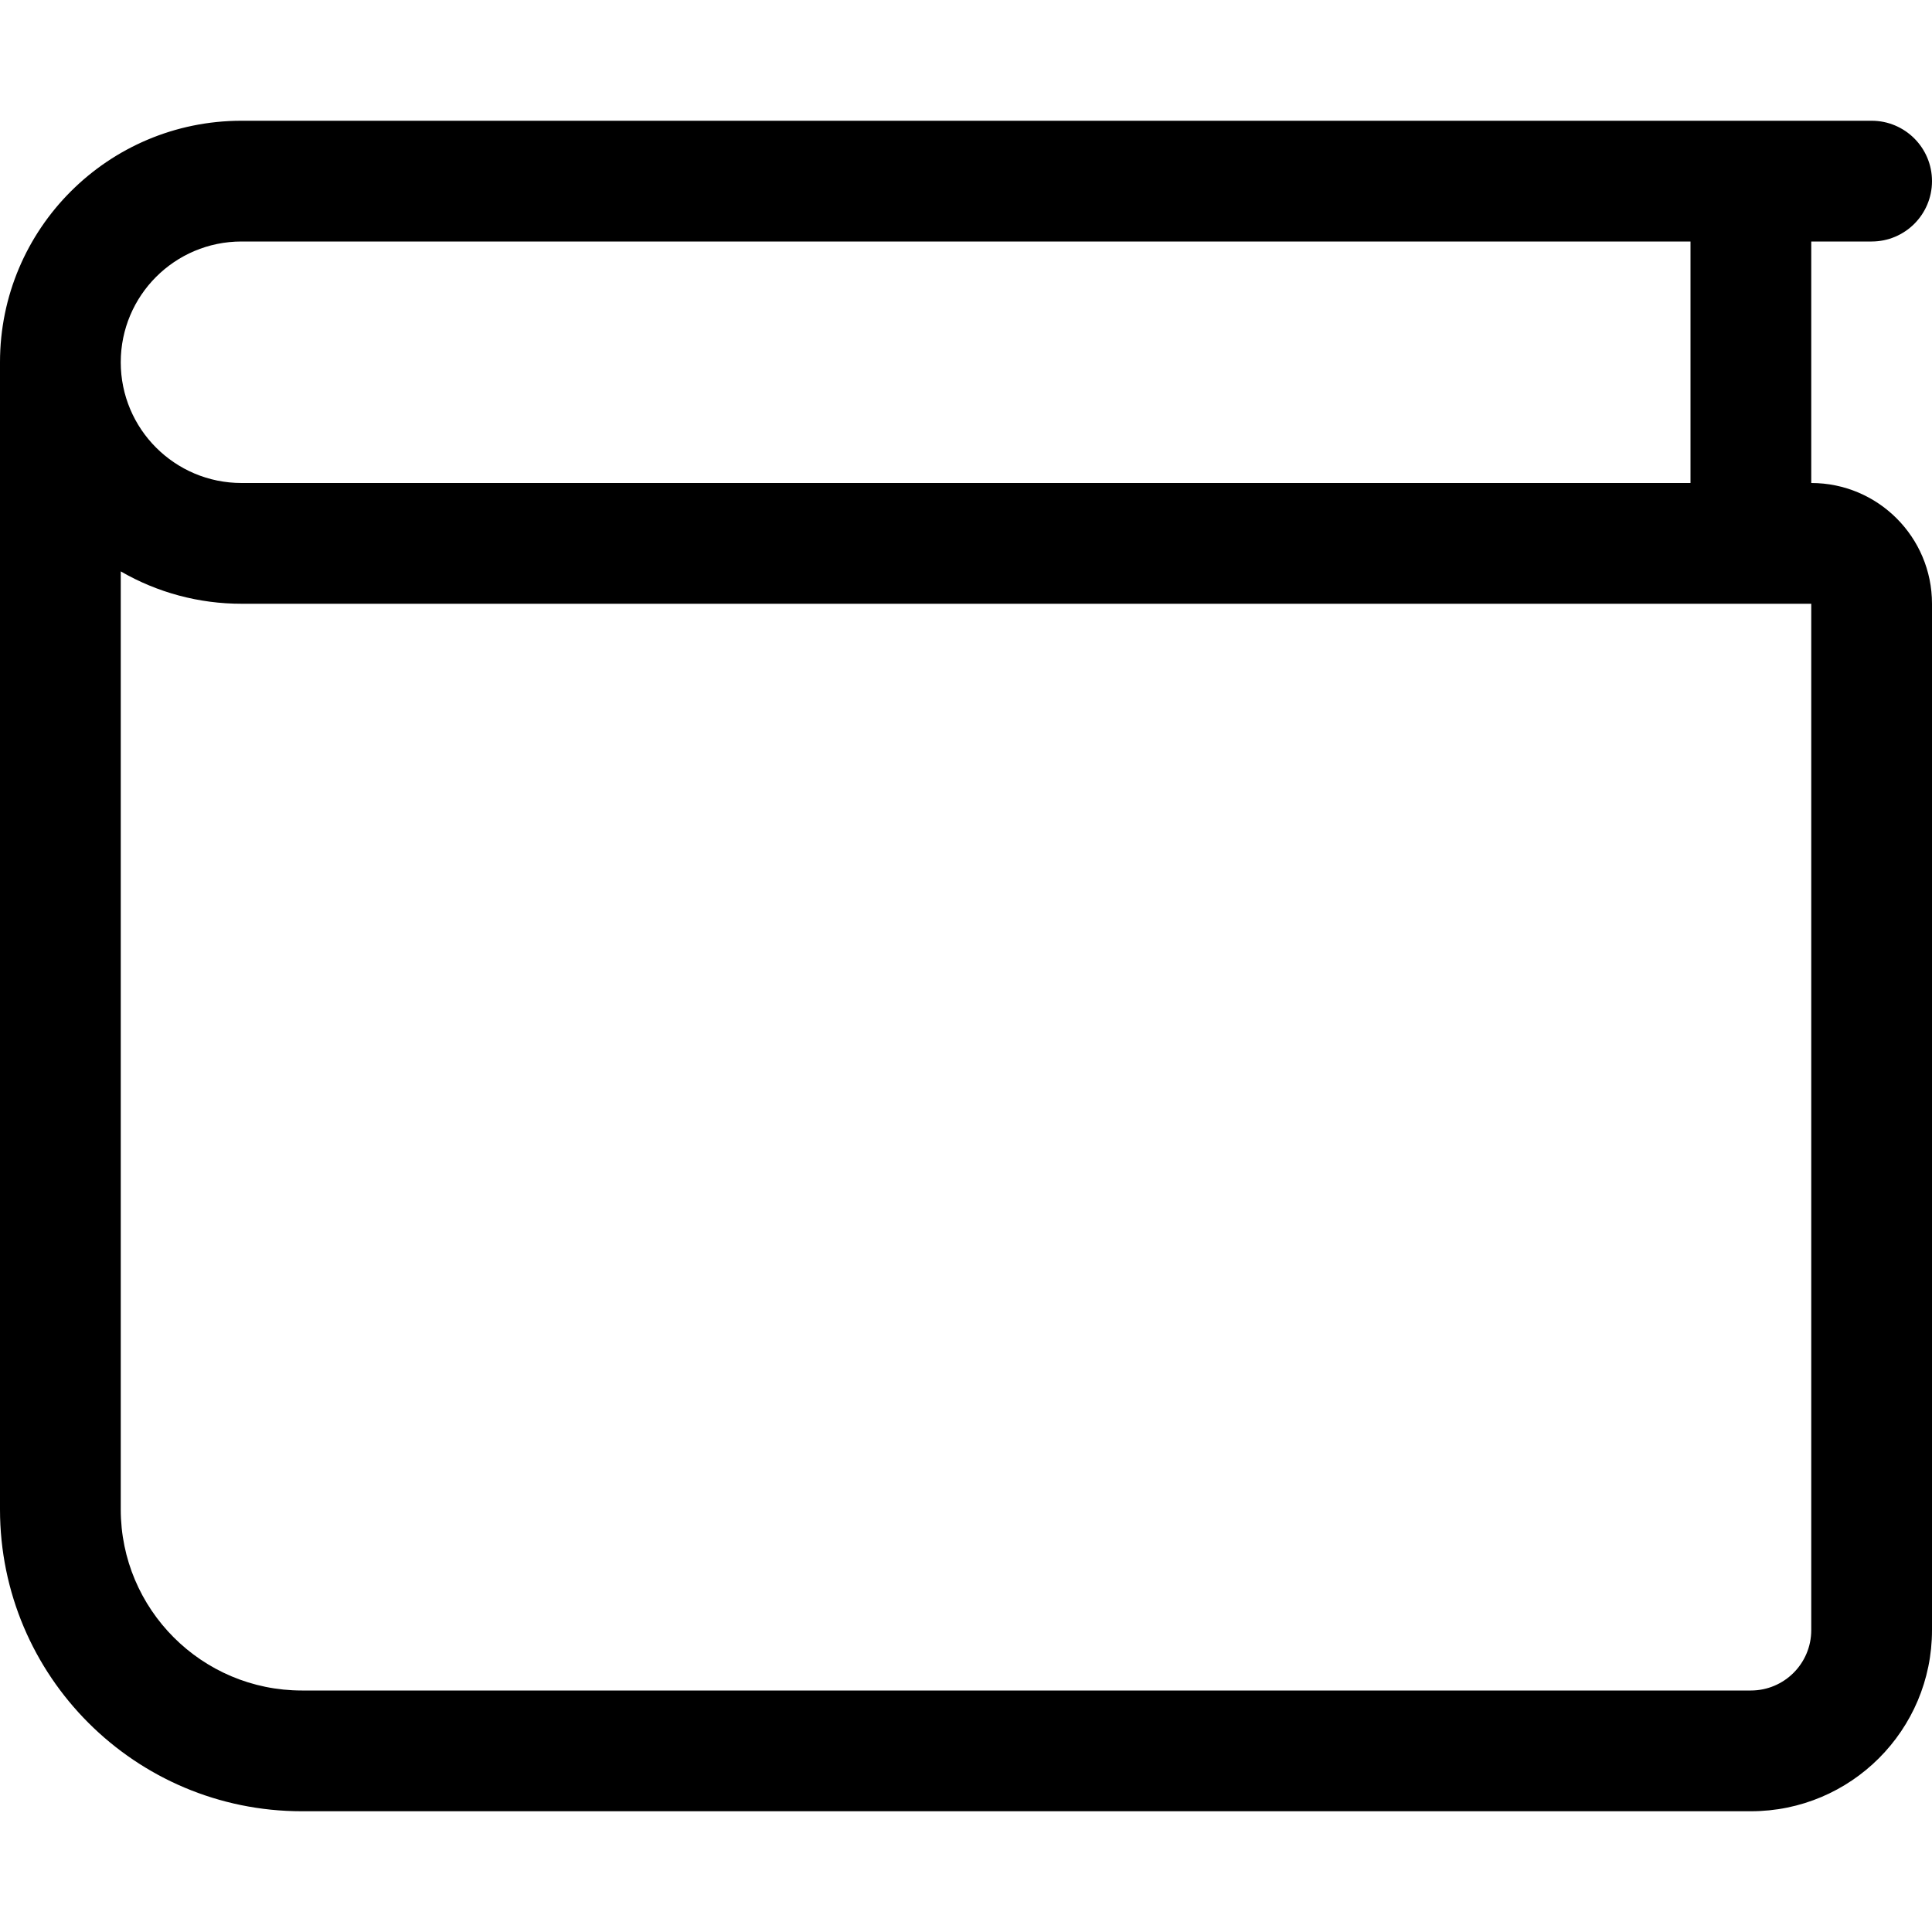
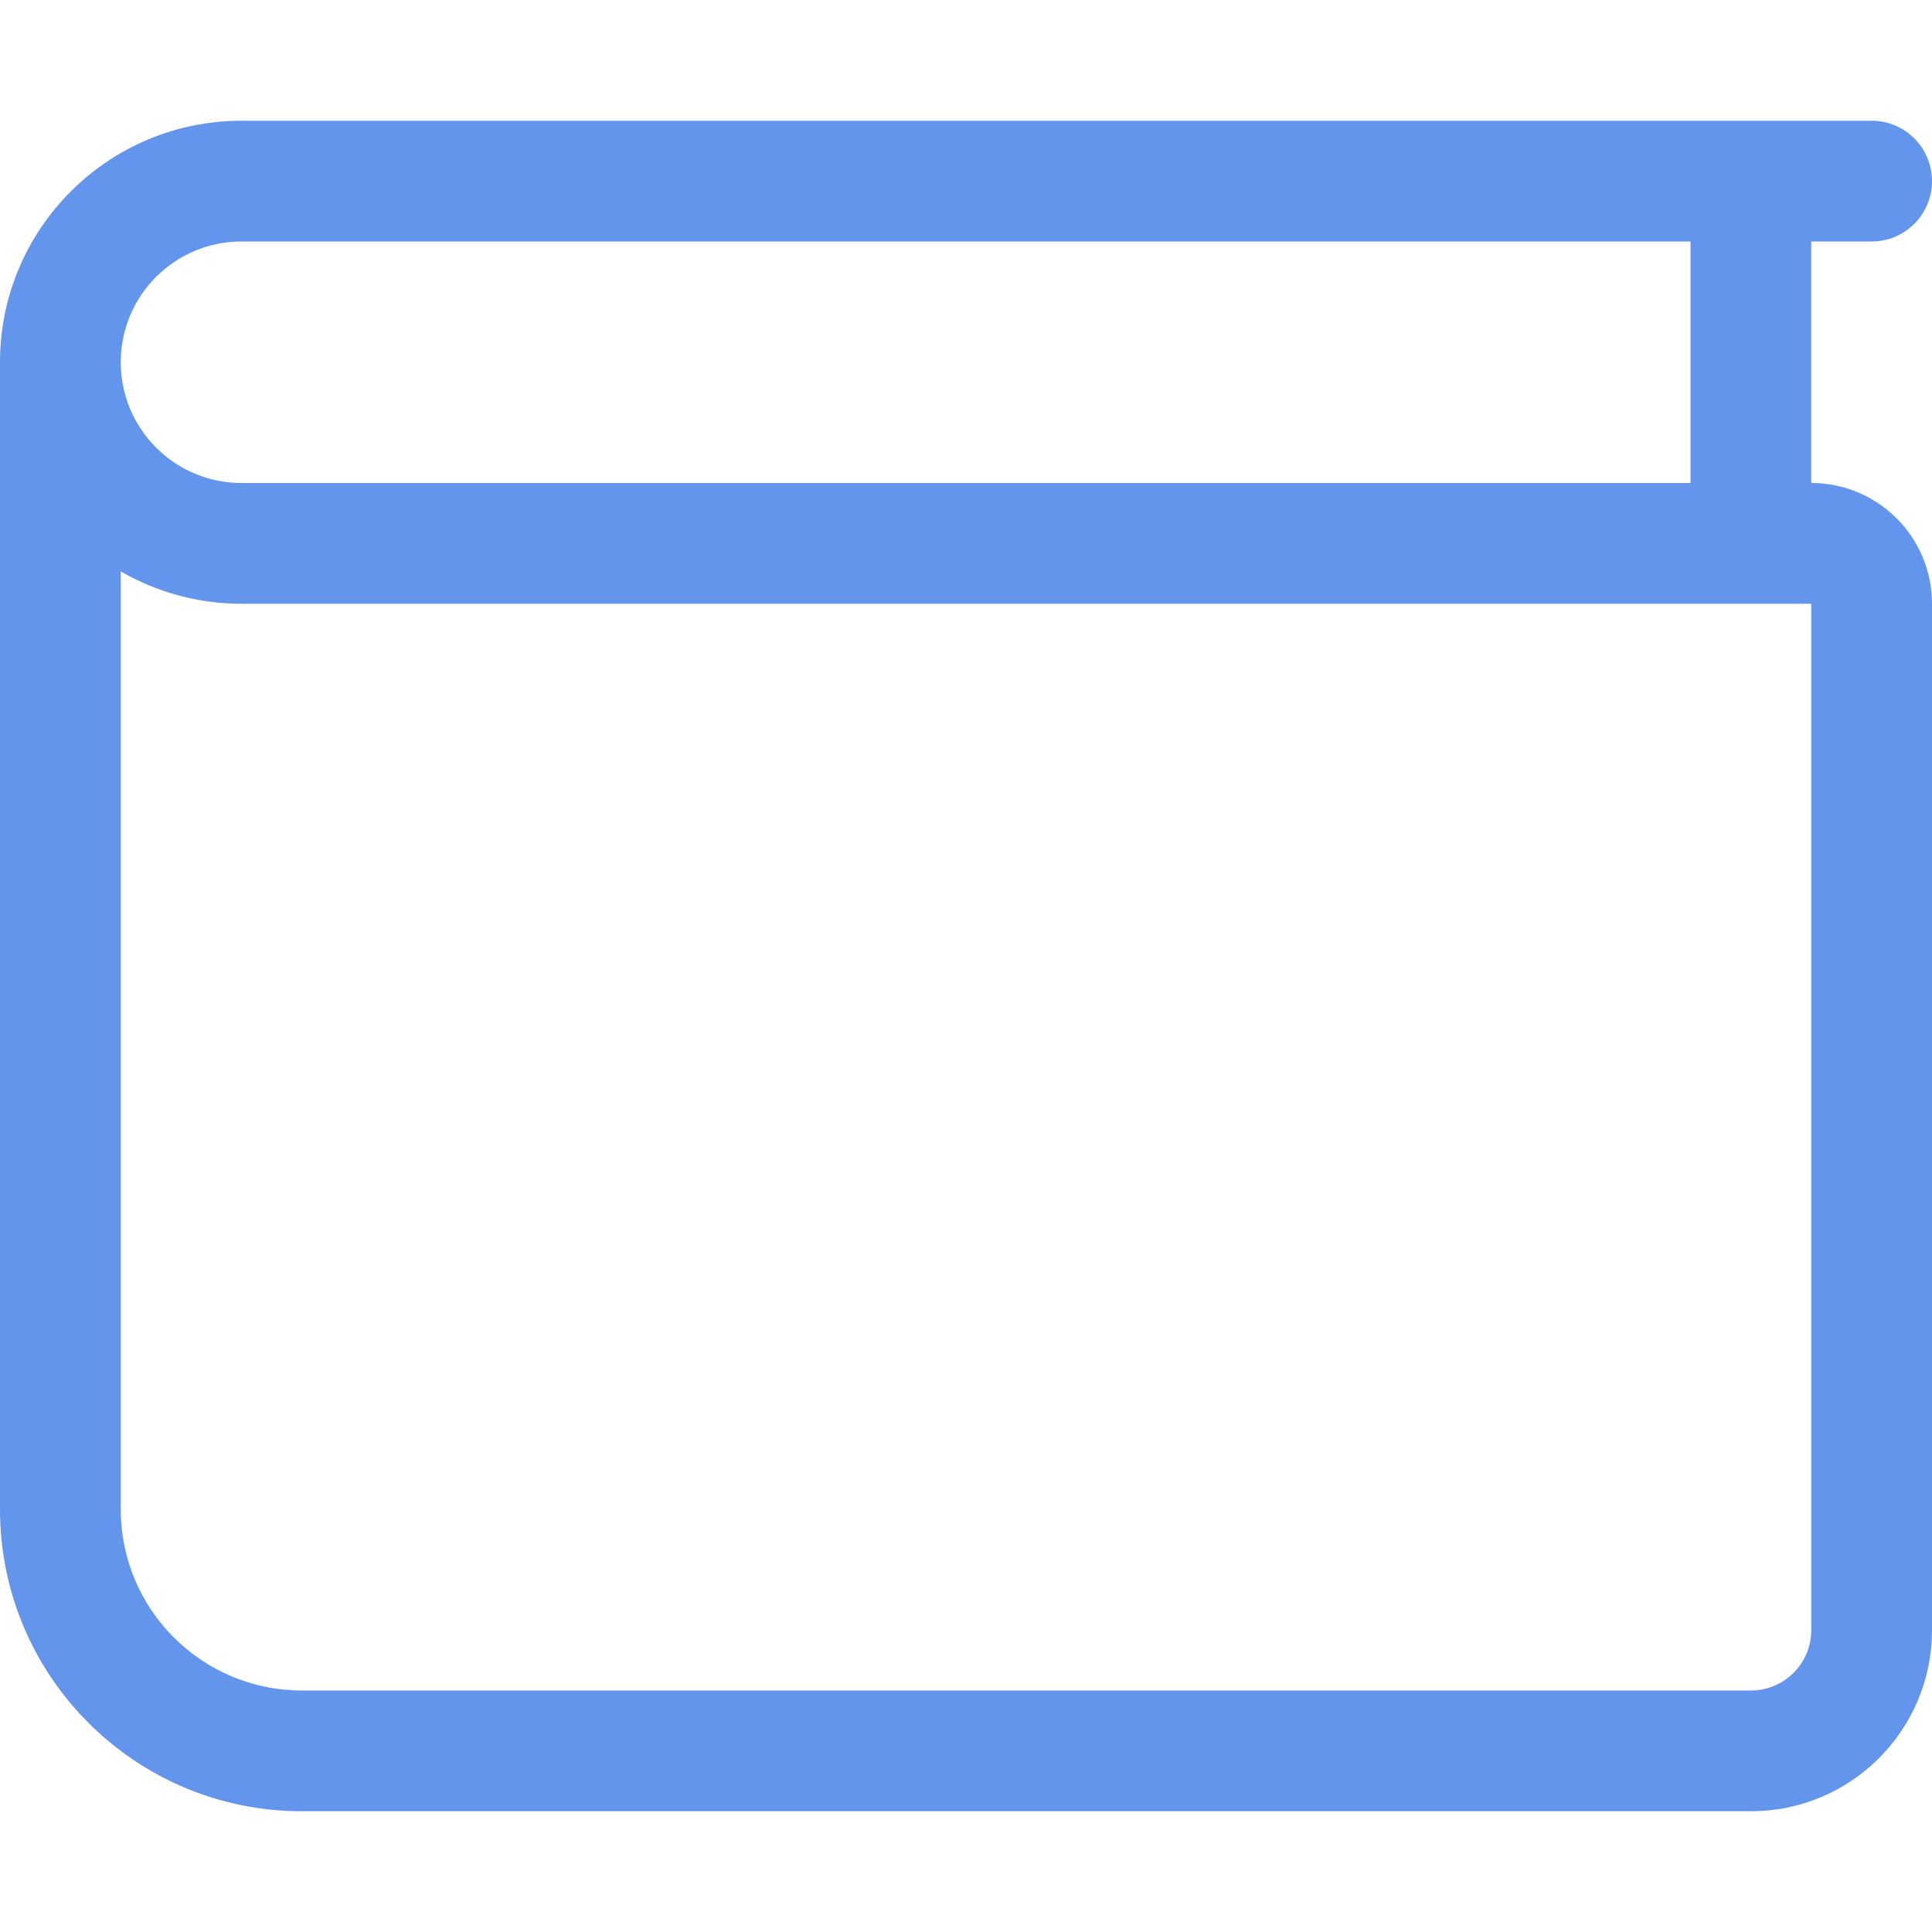
- <svg xmlns="http://www.w3.org/2000/svg" width="16" height="16" fill="currentColor" class="bi bi-wallet" viewBox="0 0 16 16">
+ <svg xmlns="http://www.w3.org/2000/svg" width="16" height="16" fill="cornflowerblue" class="bi bi-wallet" viewBox="0 0 16 16">
  <path d="M0 3a2 2 0 0 1 2-2h13.5a.5.5 0 0 1 0 1H15v2a1 1 0 0 1 1 1v8.5a1.5 1.5 0 0 1-1.5 1.5h-12A2.5 2.5 0 0 1 0 12.5V3zm1 1.732V12.5A1.5 1.5 0 0 0 2.5 14h12a.5.5 0 0 0 .5-.5V5H2a1.99 1.99 0 0 1-1-.268zM1 3a1 1 0 0 0 1 1h12V2H2a1 1 0 0 0-1 1z" />
</svg>
